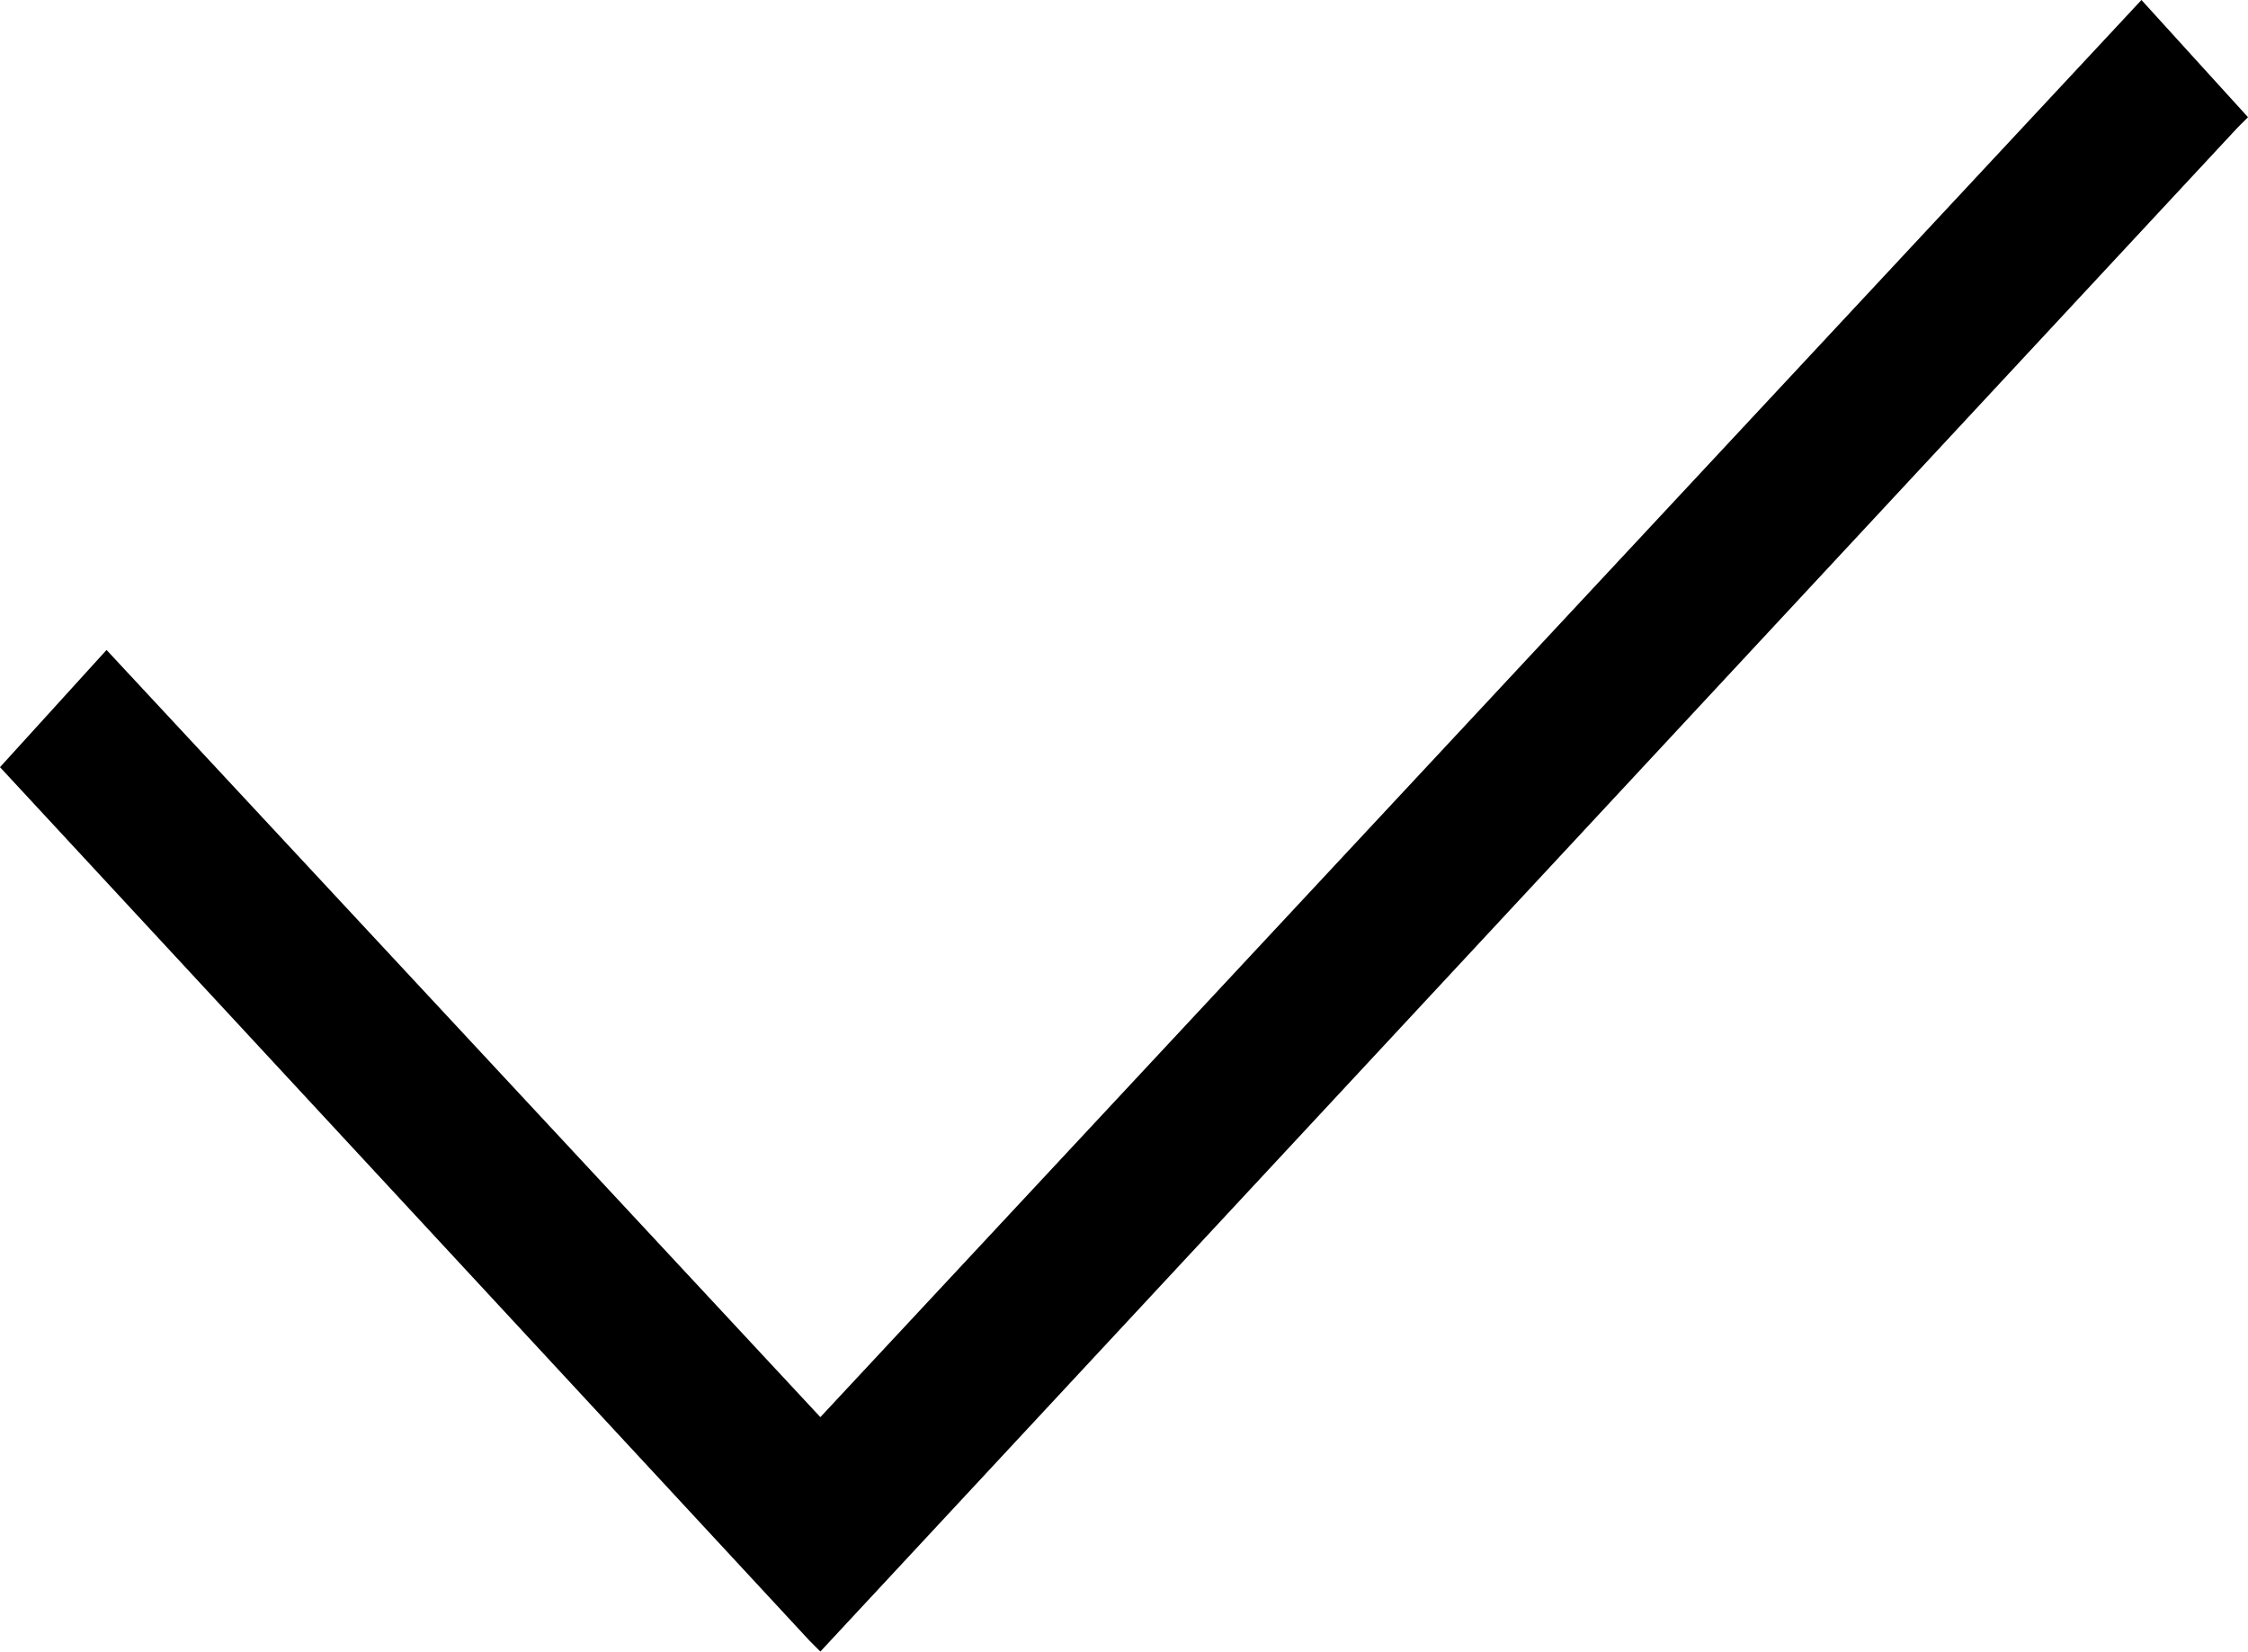
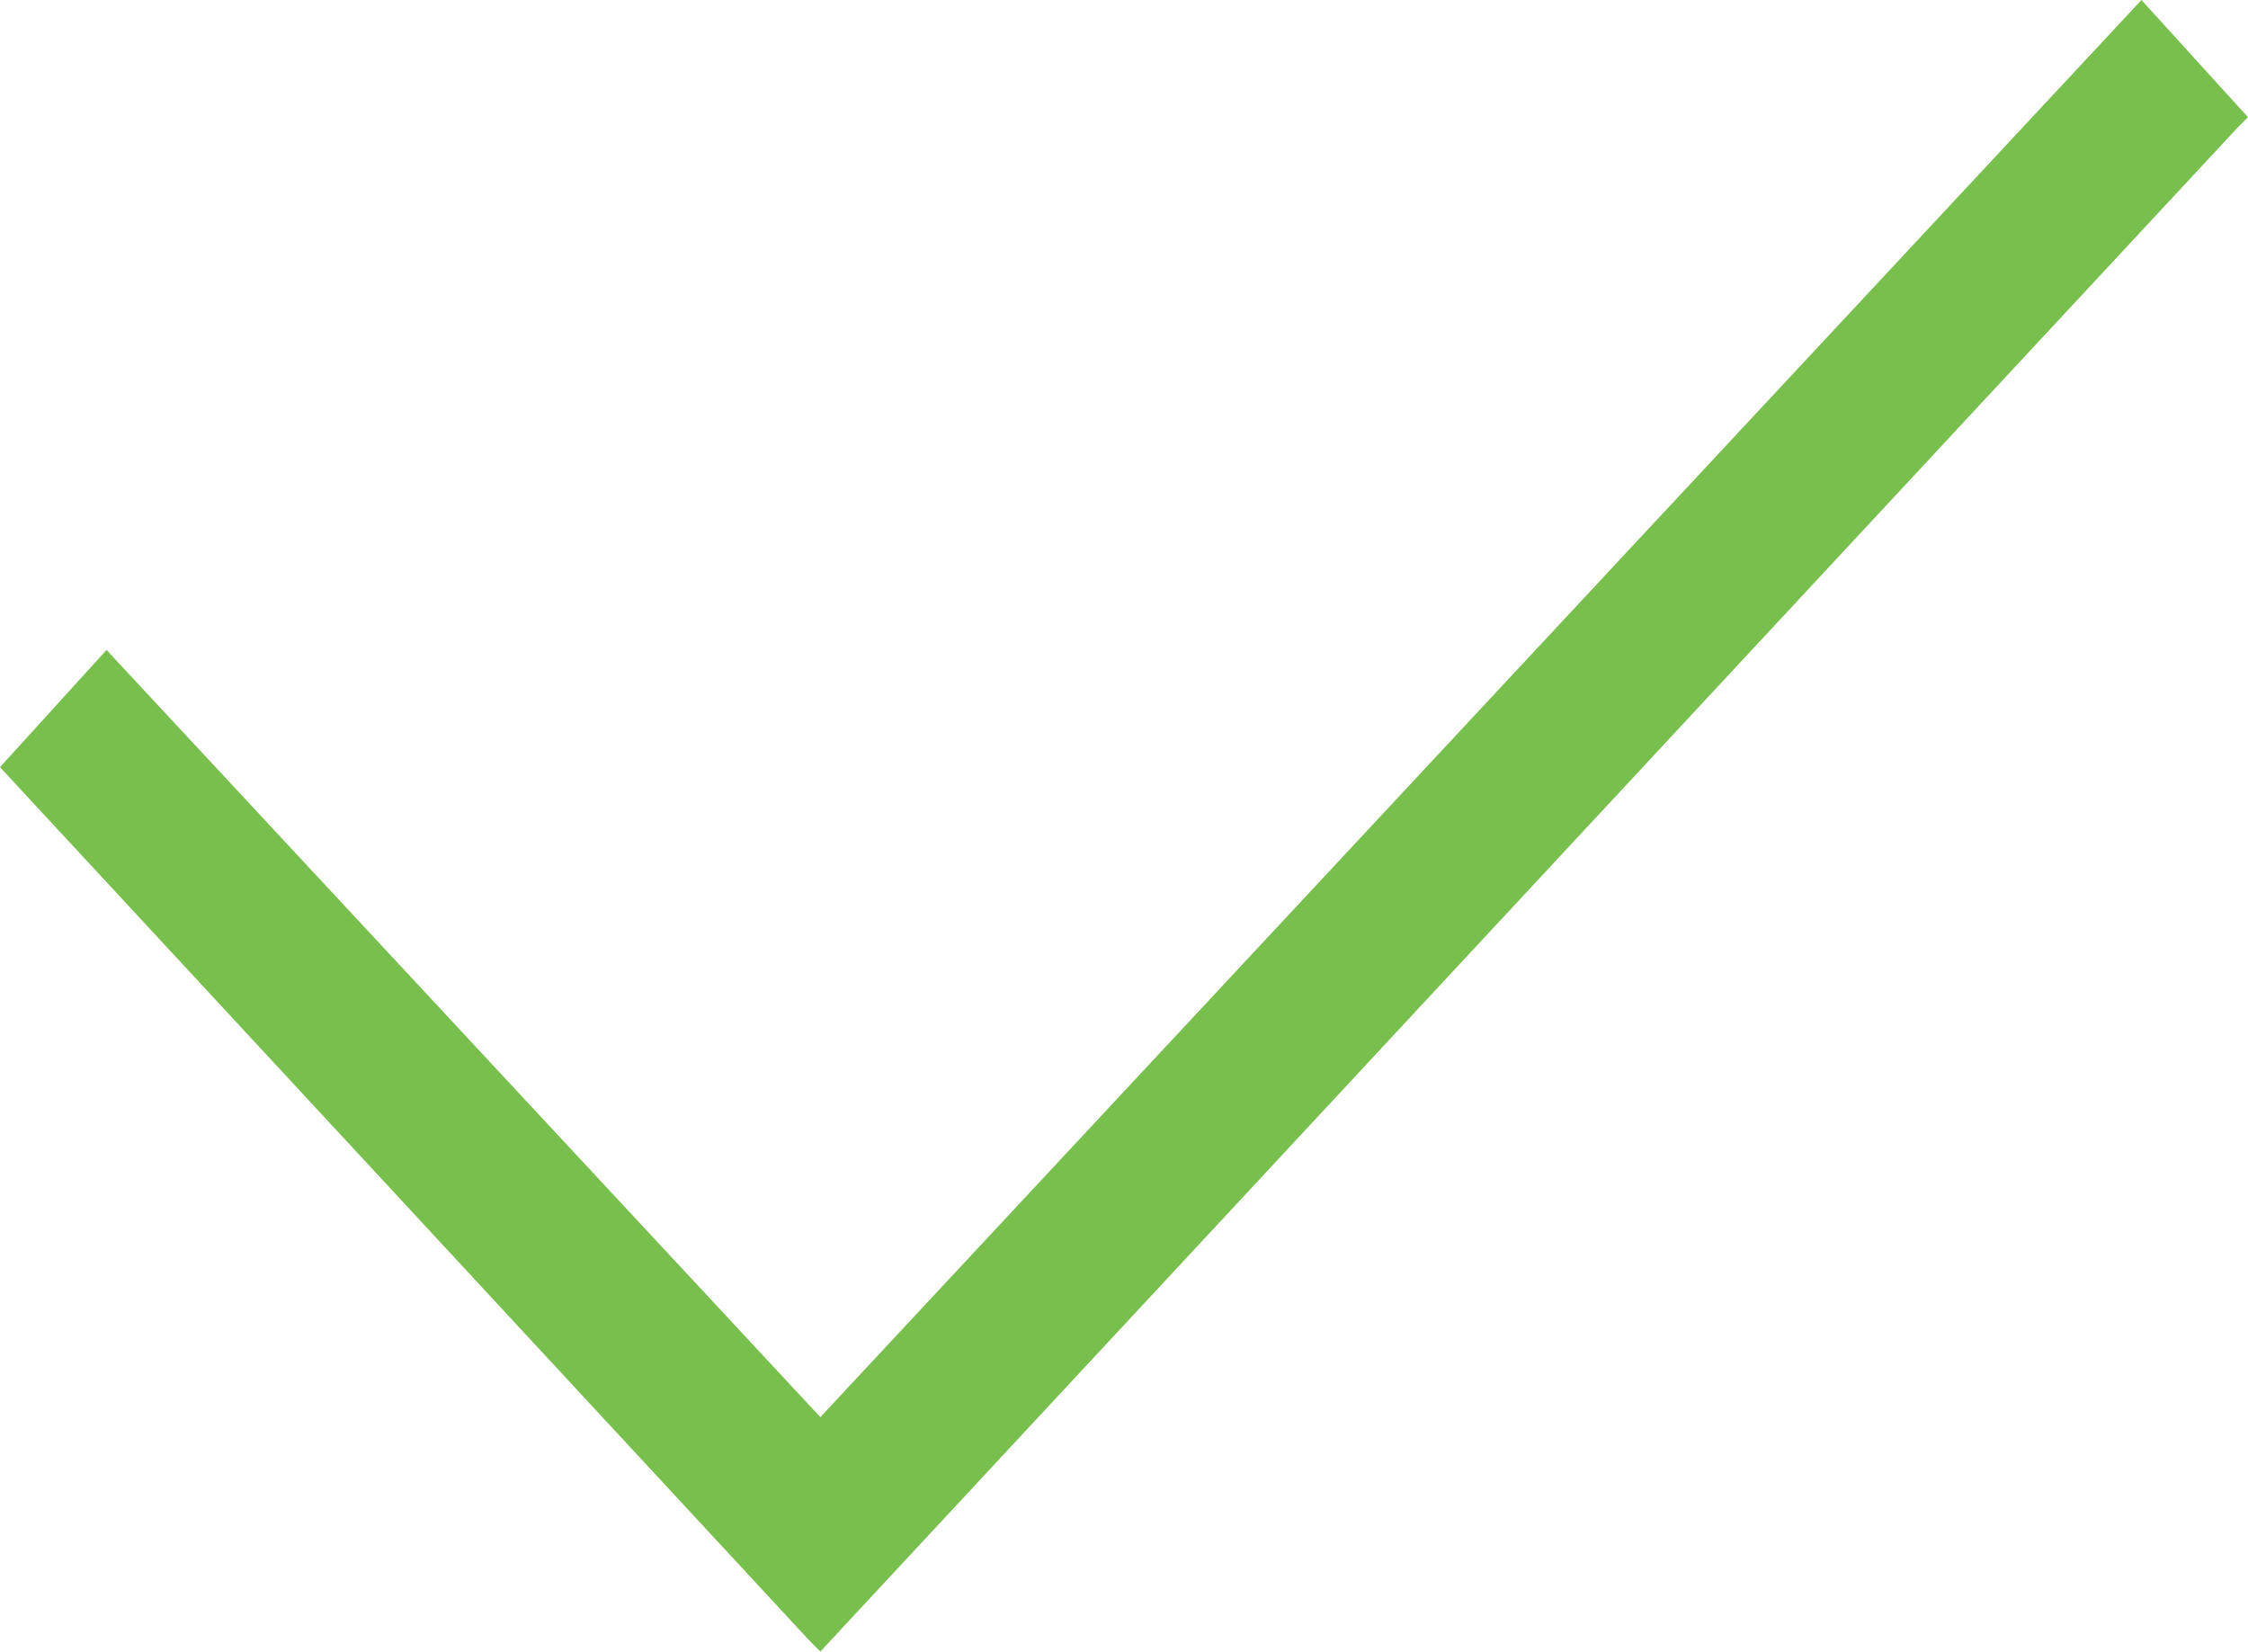
- <svg xmlns="http://www.w3.org/2000/svg" version="1.1" id="Layer_1" x="0px" y="0px" viewBox="0 0 21.1 15.5" style="enable-background:new 0 0 21.1 15.5;" xml:space="preserve">
+ <svg xmlns="http://www.w3.org/2000/svg" version="1.1" id="Layer_1" x="0px" y="0px" fill="#78bf4d" viewBox="0 0 21.1 15.5" style="enable-background:new 0 0 21.1 15.5;" xml:space="preserve">
  <polygon points="20.1,0 7.7,13.3 1,6.1 0,7.2 7.6,15.4 7.7,15.5 21,1.2 21.1,1.1 " />
</svg>
